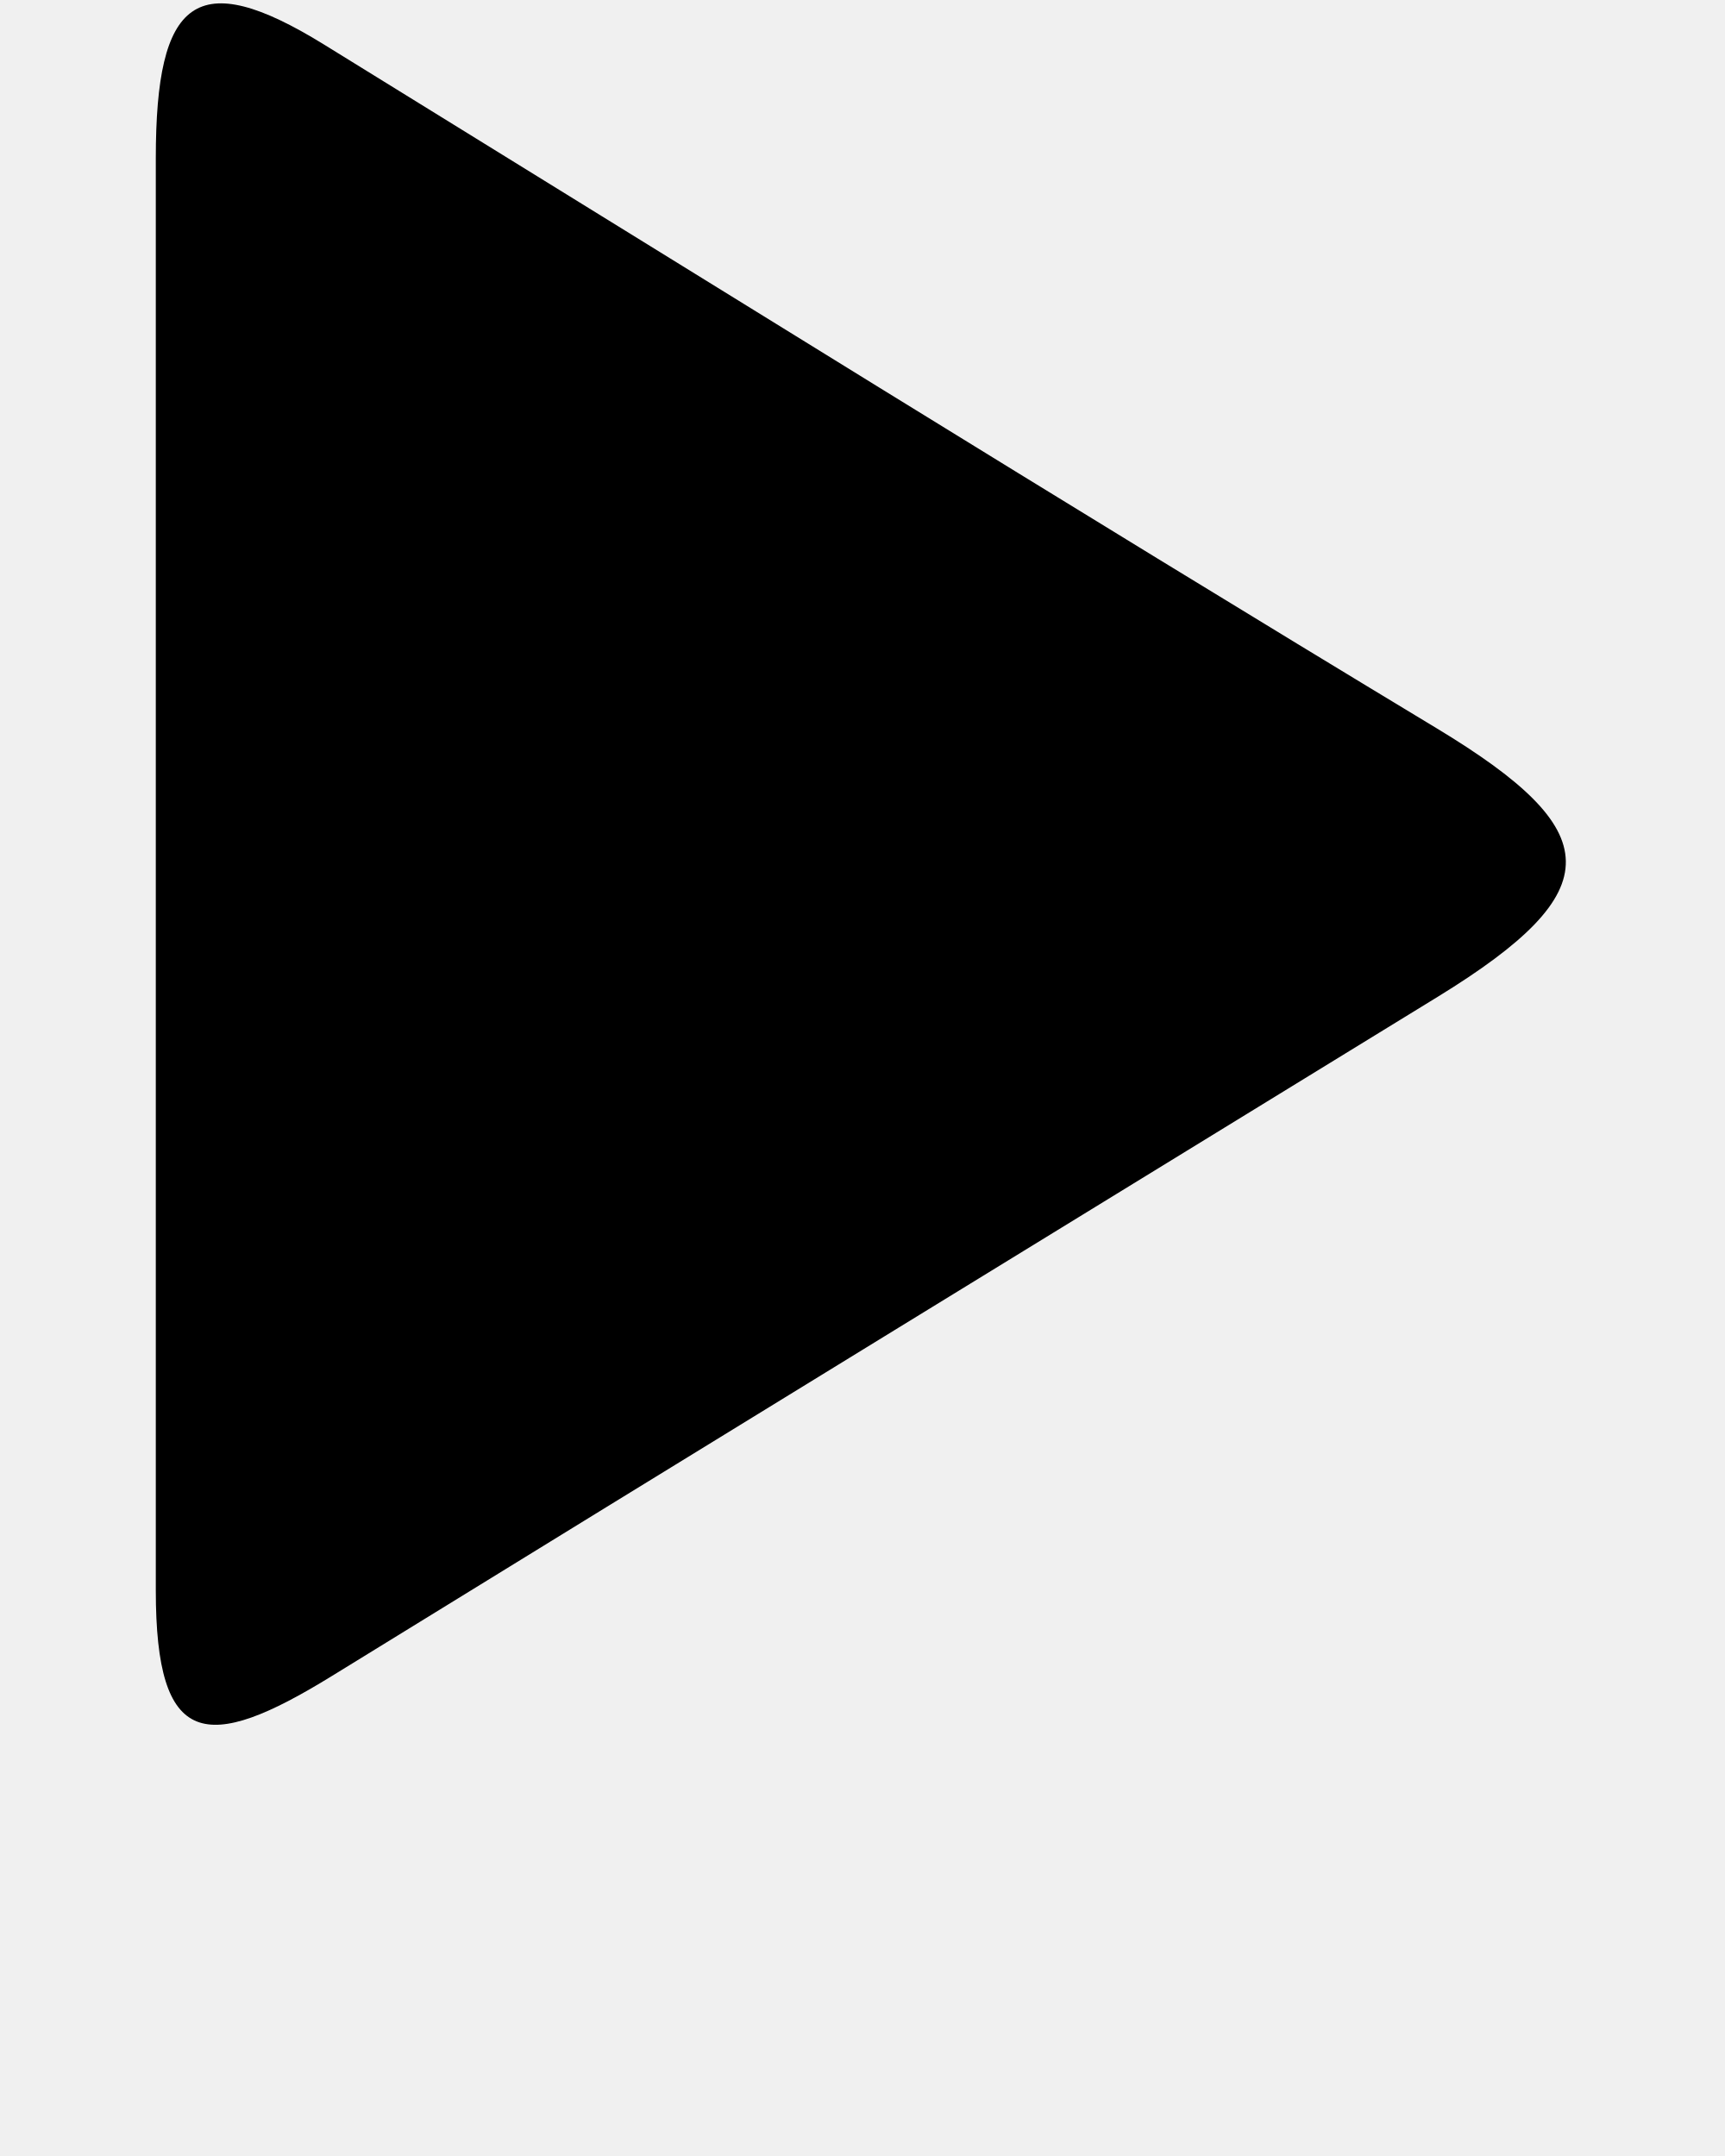
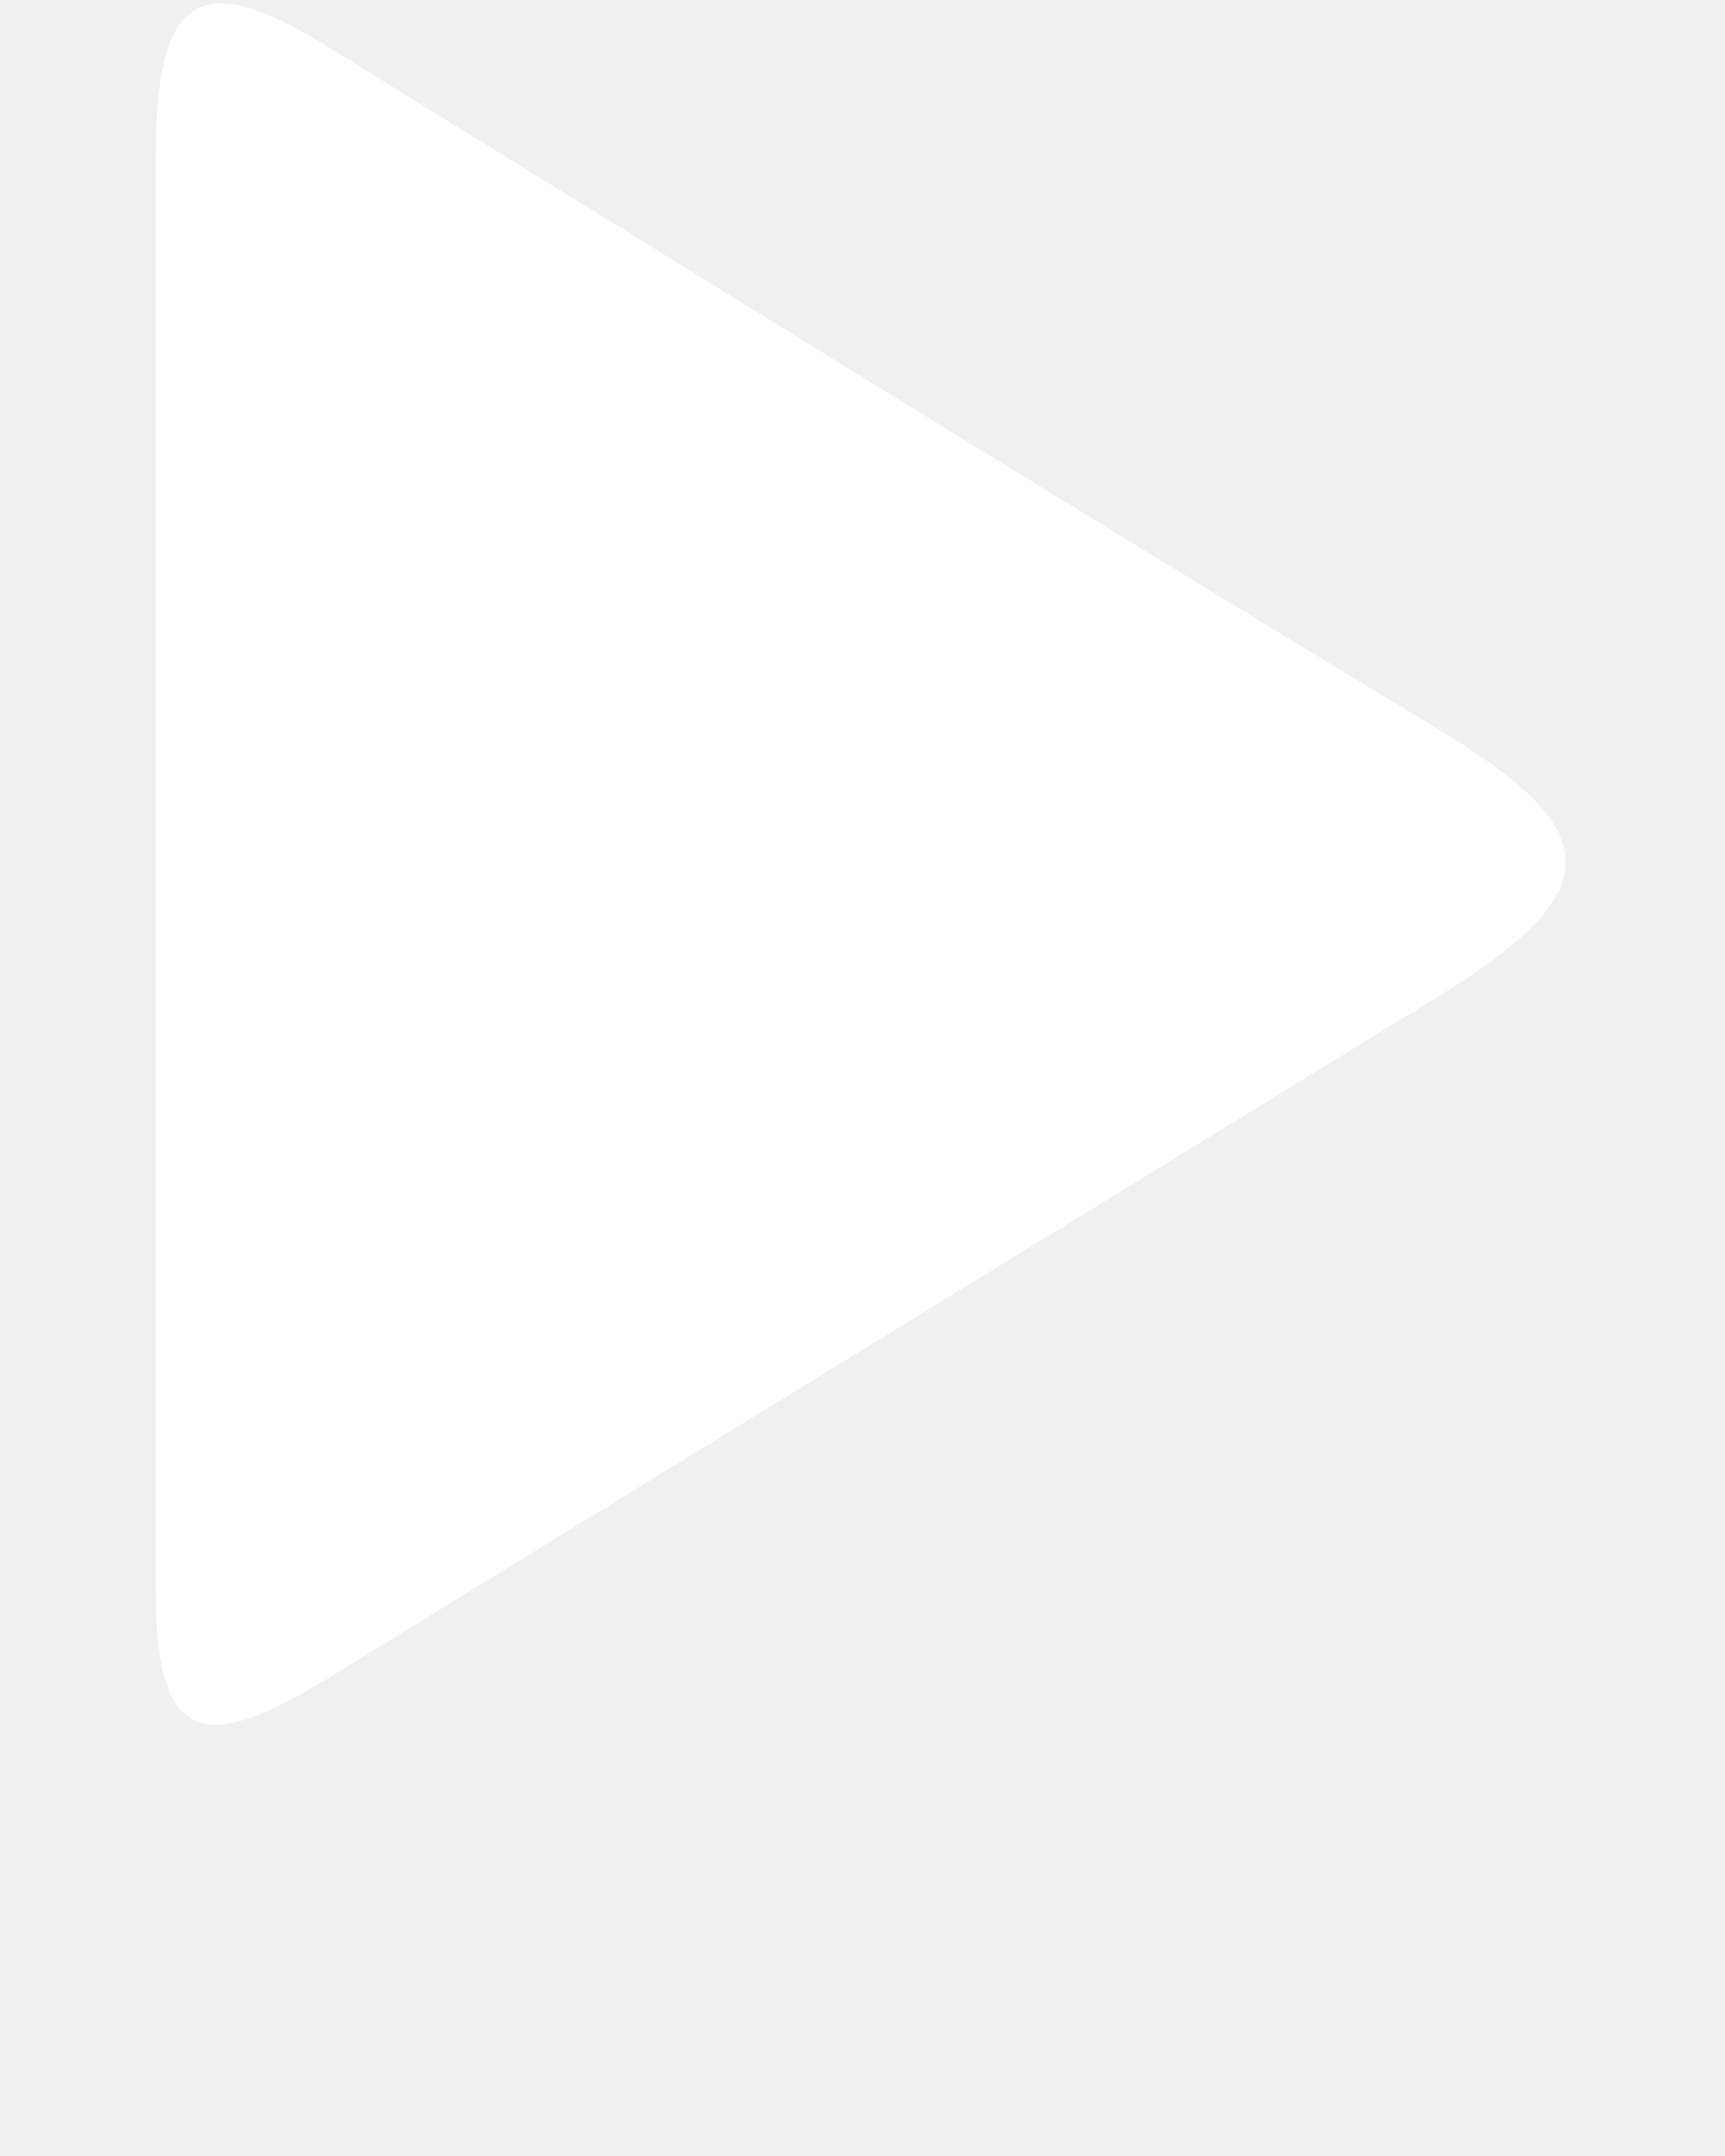
<svg xmlns="http://www.w3.org/2000/svg" version="1.1" x="0px" y="0px" viewBox="0 0 164 205" enable-background="new 0 0 164 164" xml:space="preserve">
-   <path fill="#FFFFF" clip-rule="evenodd" d="M136.589,69.249C101.155,47.847,66.017,25.959,30.787,4.224  C18.667-3.254,14.813-0.168,14.813,15.033c0,45.396,0,90.793,0,136.191c0,15.009,4.804,15.491,16.72,8.149  c35.241-21.715,69.889-42.935,105.161-64.598C153.193,84.644,152.691,78.976,136.589,69.249z" />
+   <path fill="#FFFFFF" fill-rule="evenodd" clip-rule="evenodd" d="M136.589,69.249C101.155,47.847,66.017,25.959,30.787,4.224 C18.667-3.254,14.813-0.168,14.813,15.033c0,45.396,0,90.793,0,136.191c0,15.009,4.804,15.491,16.72,8.149 c35.241-21.715,69.889-42.935,105.161-64.598C153.193,84.644,152.691,78.976,136.589,69.249z" />
</svg>
